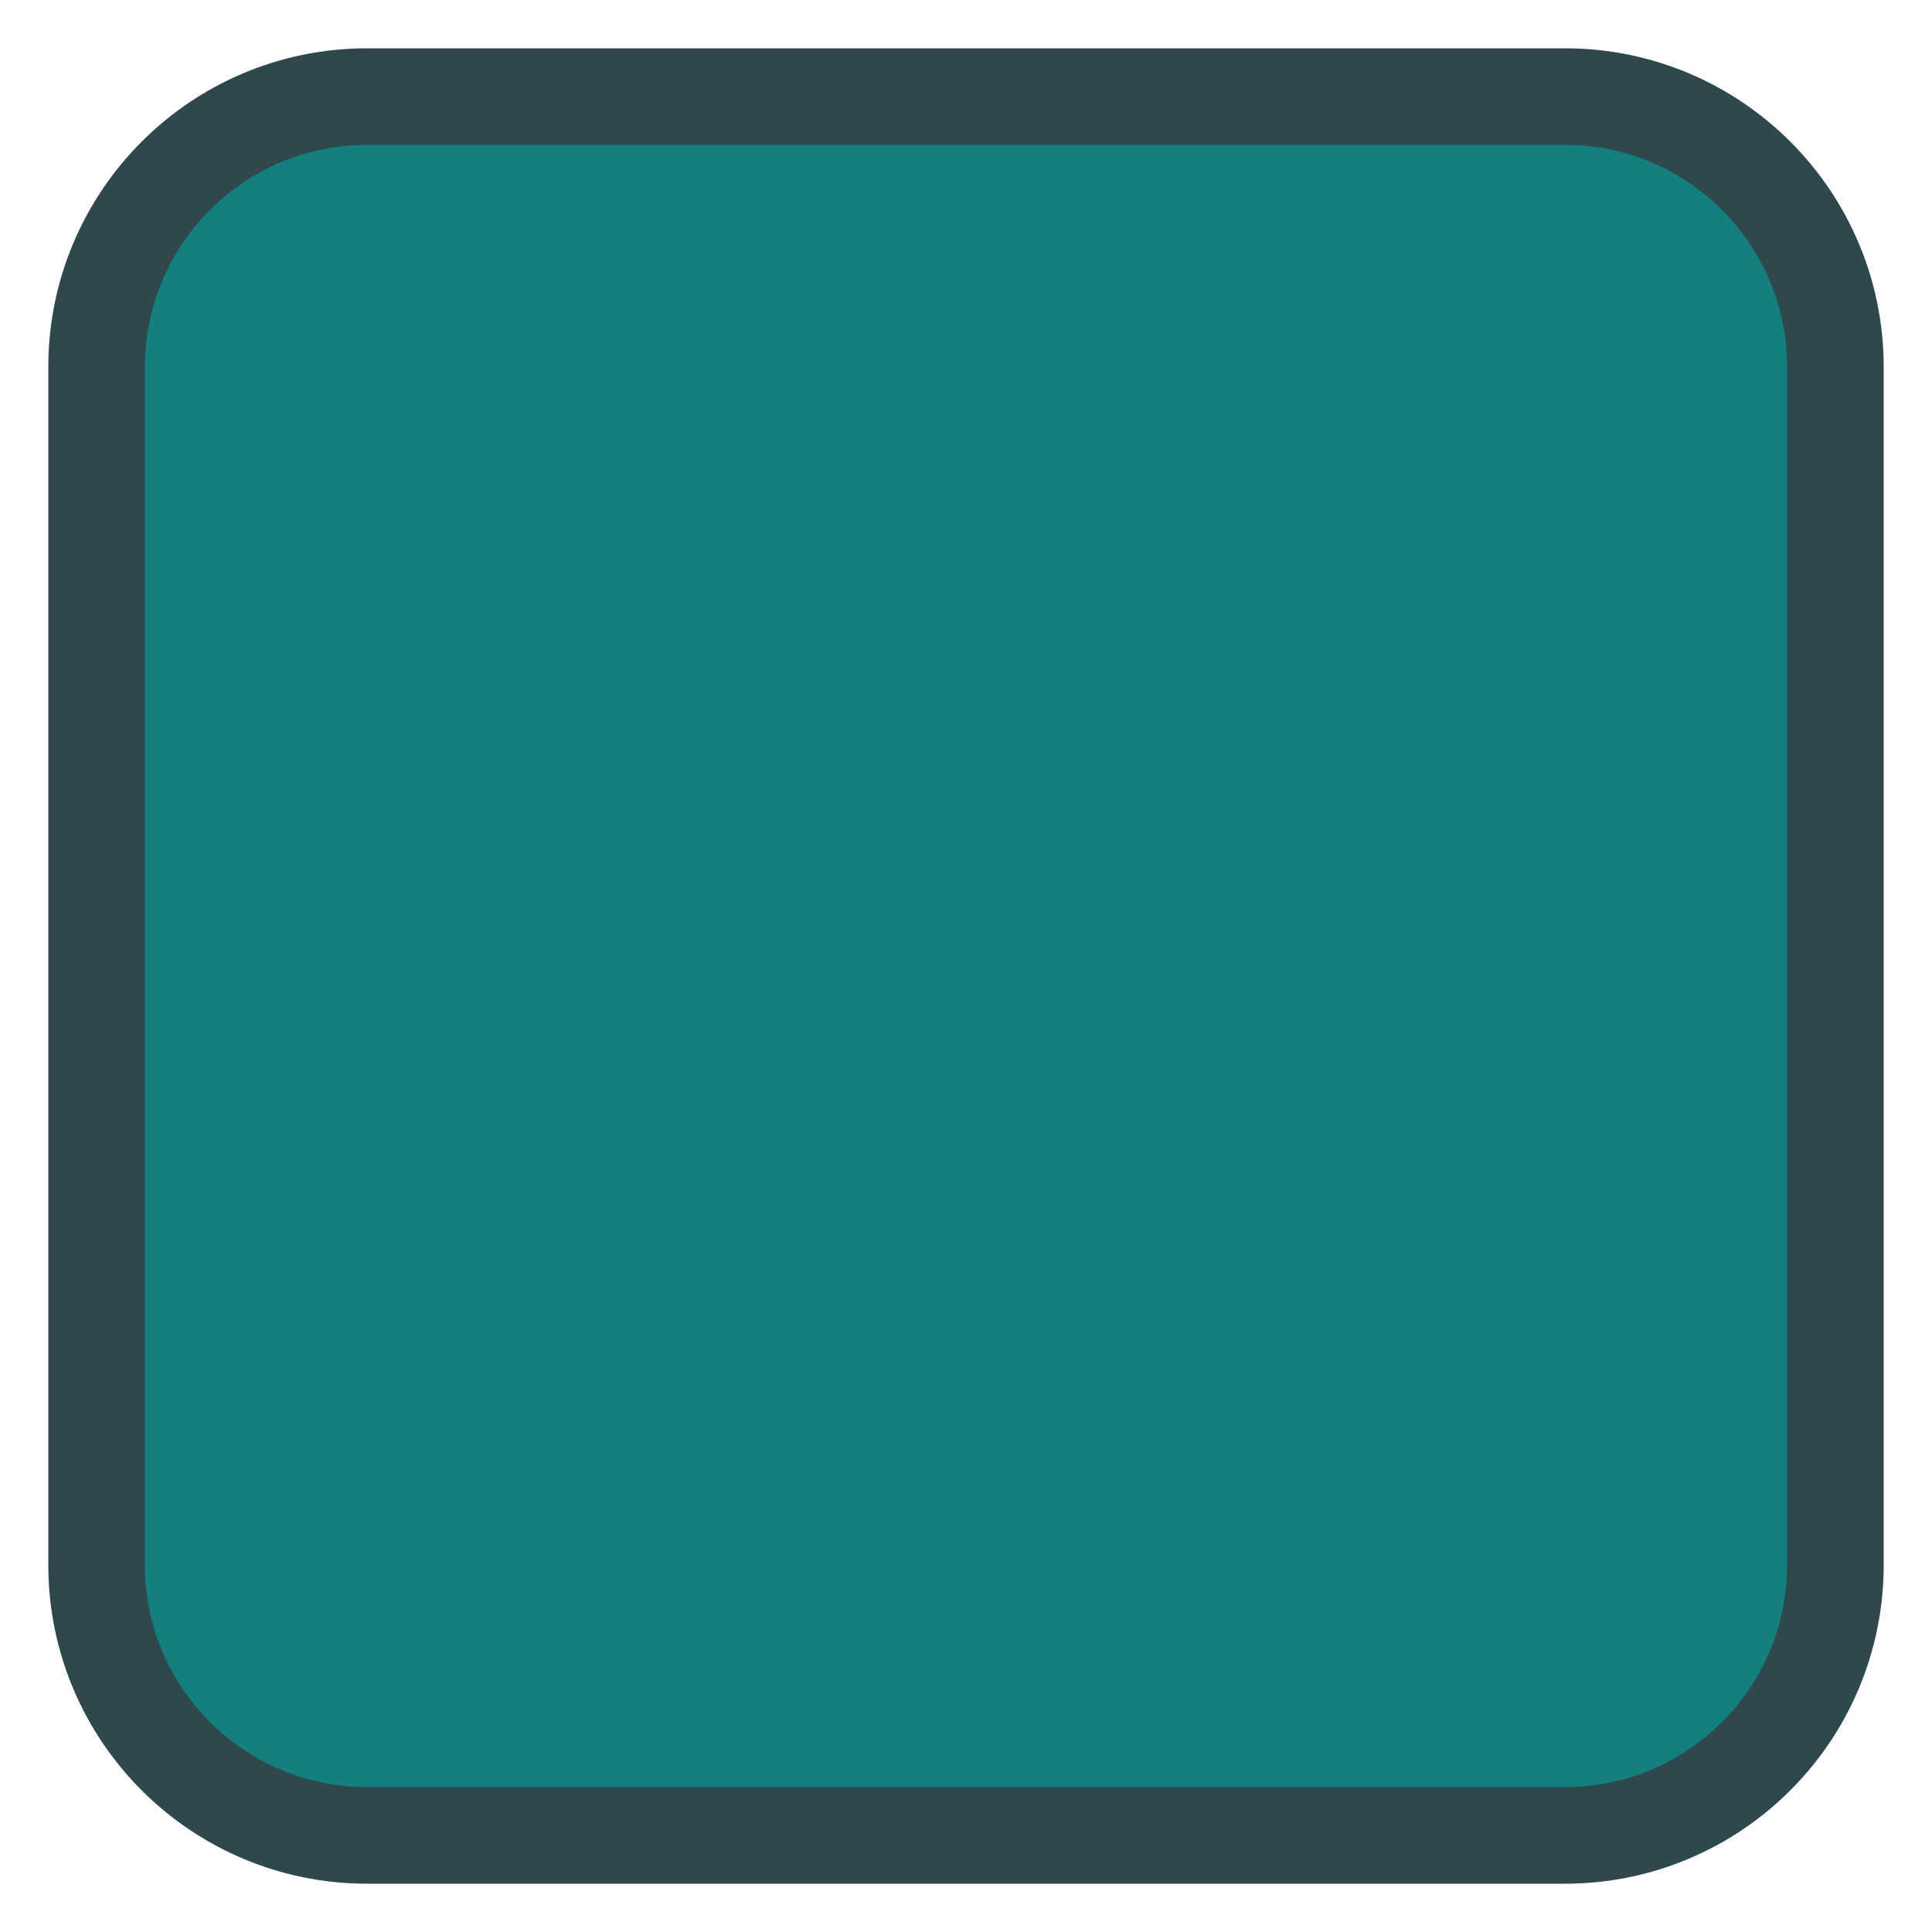
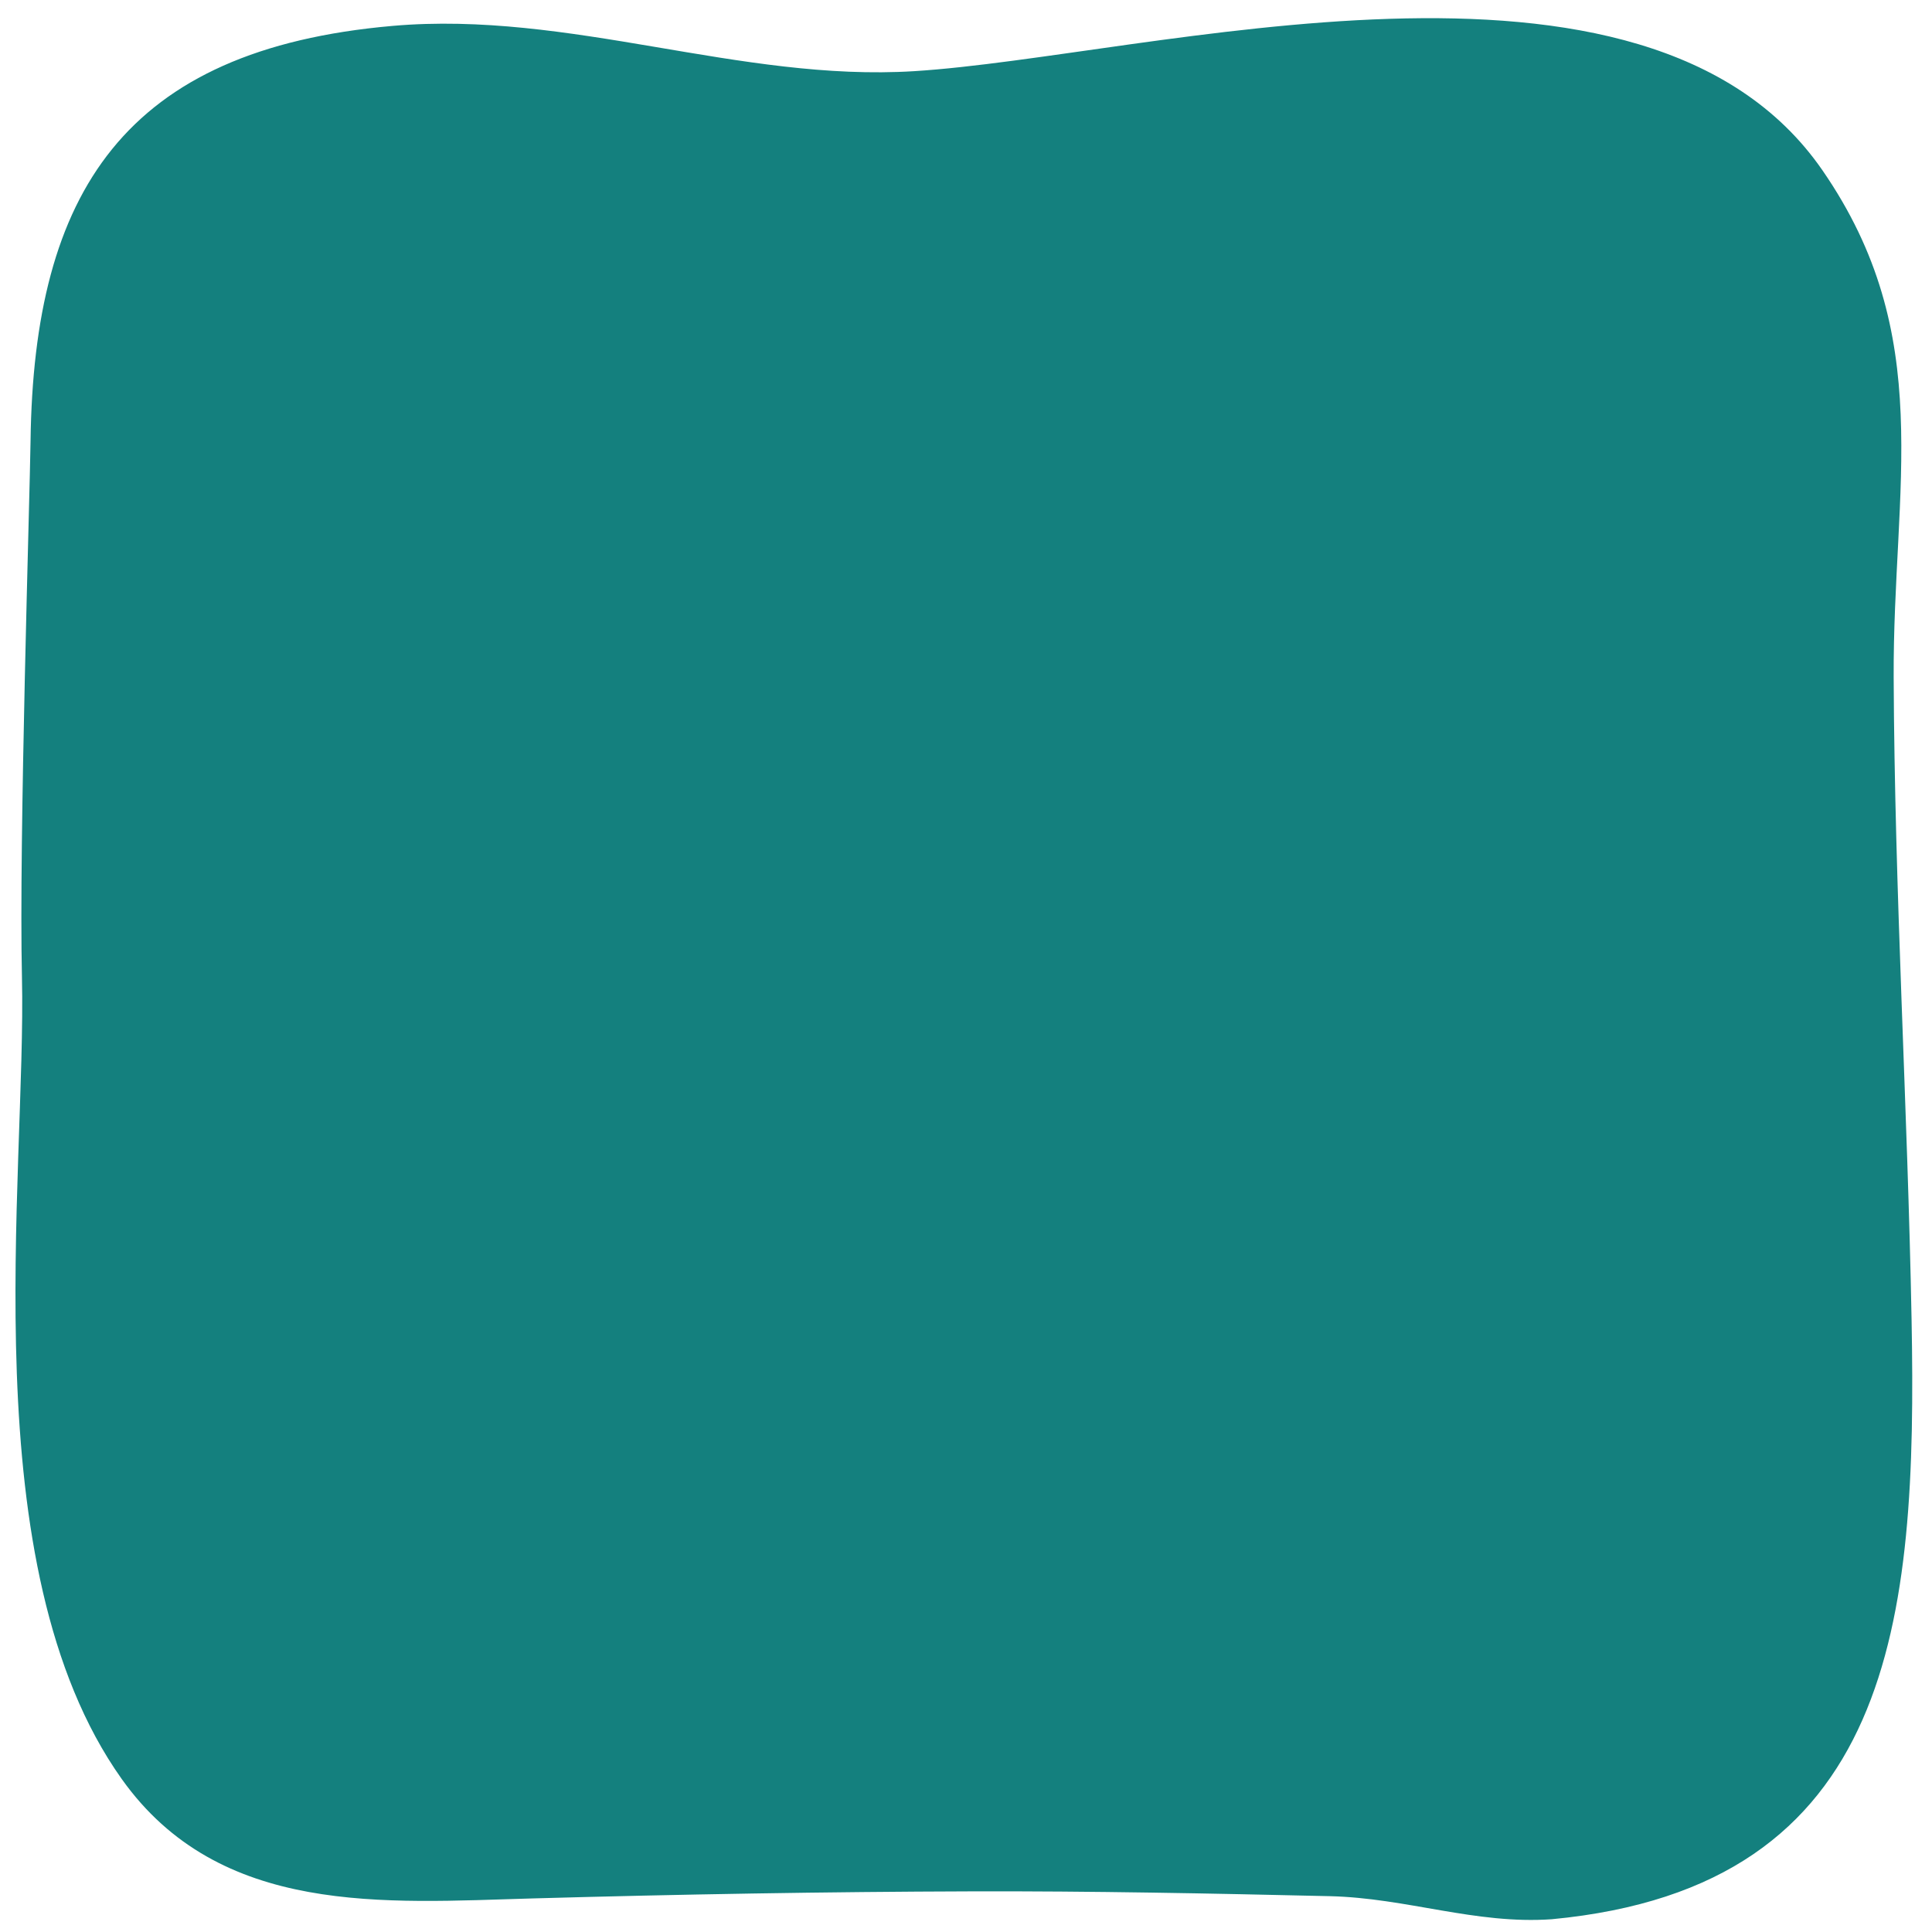
- <svg xmlns="http://www.w3.org/2000/svg" data-vector95-version="1.3.2" data-vector95-format="3" width="100" height="100" viewBox="0 0 100 100">
-   <g id="layer-421676d8-db34-4758-866b-eab504c9a037" data-name="Artwork" data-locked="false" opacity="1" transform="">
-     <rect transform="translate(0 0) rotate(0) scale(1 1)" data-vector95-seam-stroke="0" x="5" y="5" width="90" height="90" rx="14" fill="#14807e" stroke="none" stroke-width="0" font-family="Times New Roman, serif" font-size="16" />
-     <rect transform="translate(0 0) rotate(0) scale(1 1)" x="5" y="5" width="90" height="90" rx="14" fill="none" stroke="#2f484e" stroke-width="5" font-family="Times New Roman, serif" font-size="16" stroke-linejoin="round" stroke-opacity="1" />
+ <svg xmlns="http://www.w3.org/2000/svg" data-vector95-version="1.4.2" data-vector95-format="4" width="100" height="100" viewBox="0 0 100 100">
+   <g id="layer-0dfb97b6-5d8f-4d85-9782-777273ee1a9e" data-name="Artwork" data-locked="false" opacity="1" transform="">
+     <path transform="translate(100.0481 0.2692776) rotate(90) scale(1 1)" d="M97.876 31.228C97.733 37.394 97.61 43.561 97.627 49.728C97.649 57.313 97.781 64.897 97.993 72.478C98.208 80.136 98.945 88.678 91.804 93.753C80.791 101.578 60.695 98.673 50.304 98.912C43.289 99.074 25.473 98.505 22.554 98.467C9.697 98.299 2.286 93.618 1.071 79.728C0.268 70.559 3.978 61.765 3.414 52.728C2.656 40.585 -4.758 14.919 8.532 5.728C17.116 -0.207 24.902 2.075 34.804 2.032C45.891 1.983 56.968 1.313 68.054 1.105C83.581 0.813 97.391 1.977 99.07 19.728C99.348 23.685 97.969 27.227 97.876 31.228Z" fill="#14807e" stroke="none" stroke-width="0" opacity="1" fill-rule="nonzero" />
  </g>
</svg>
